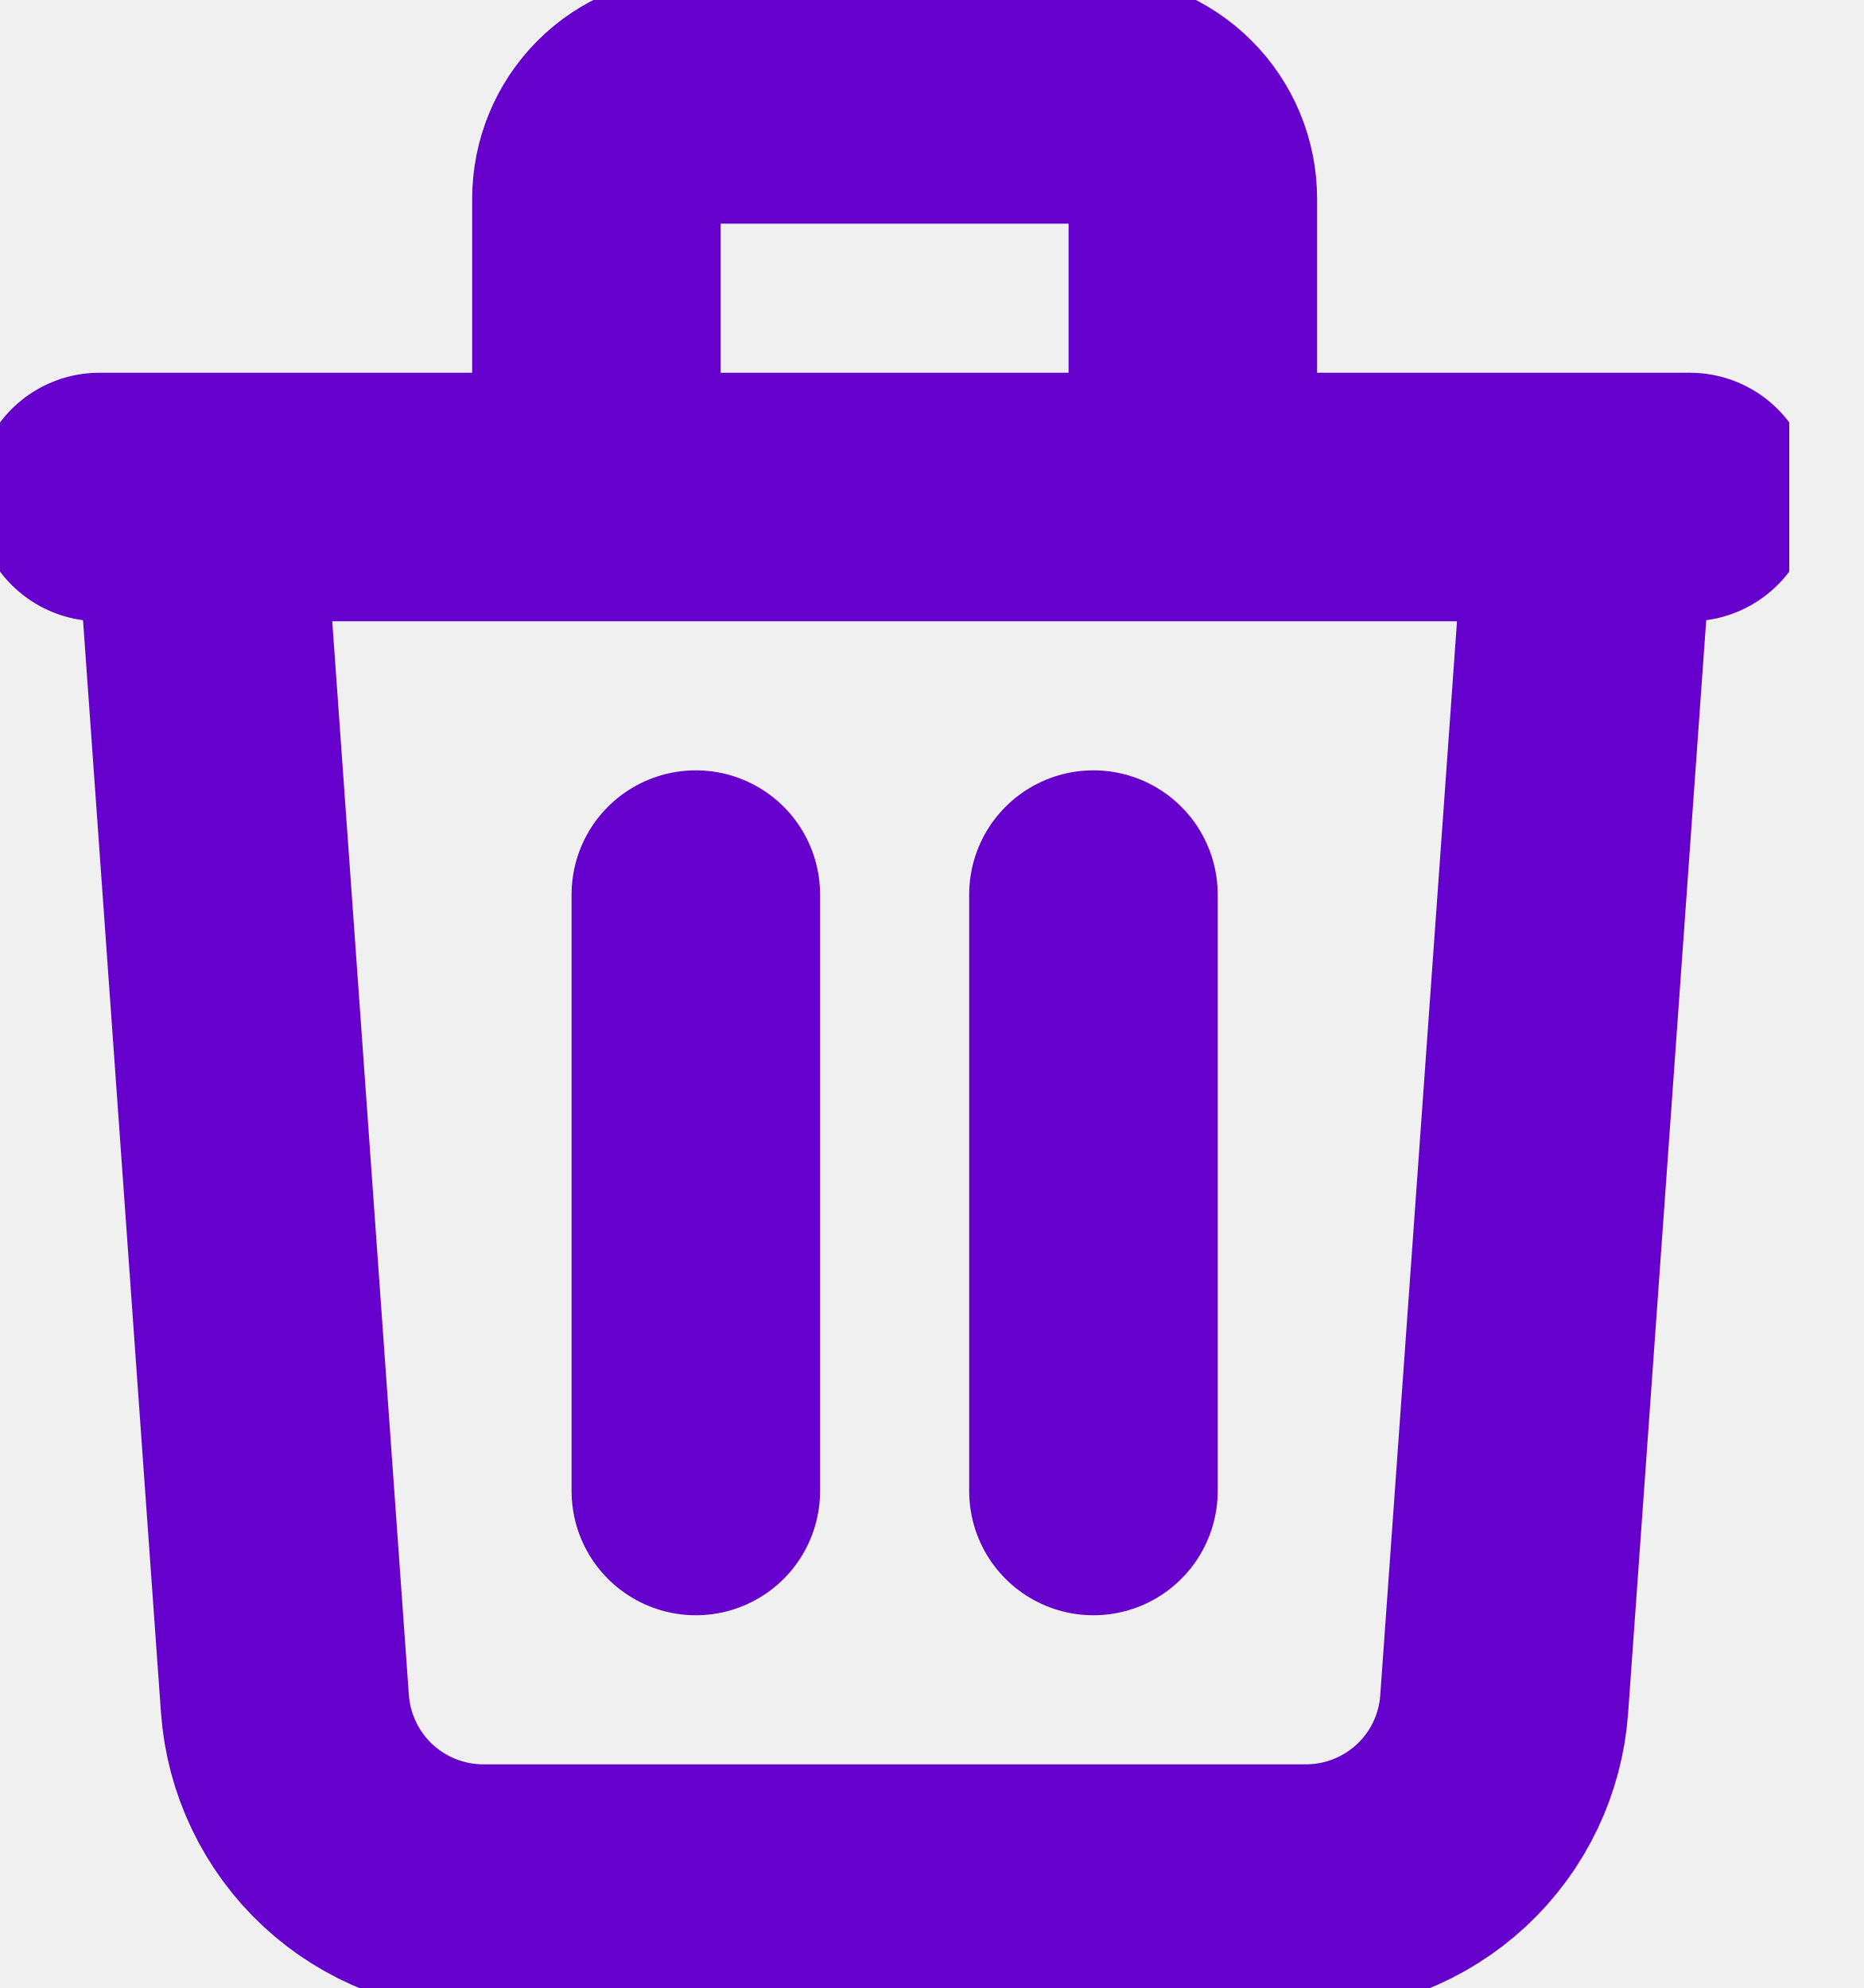
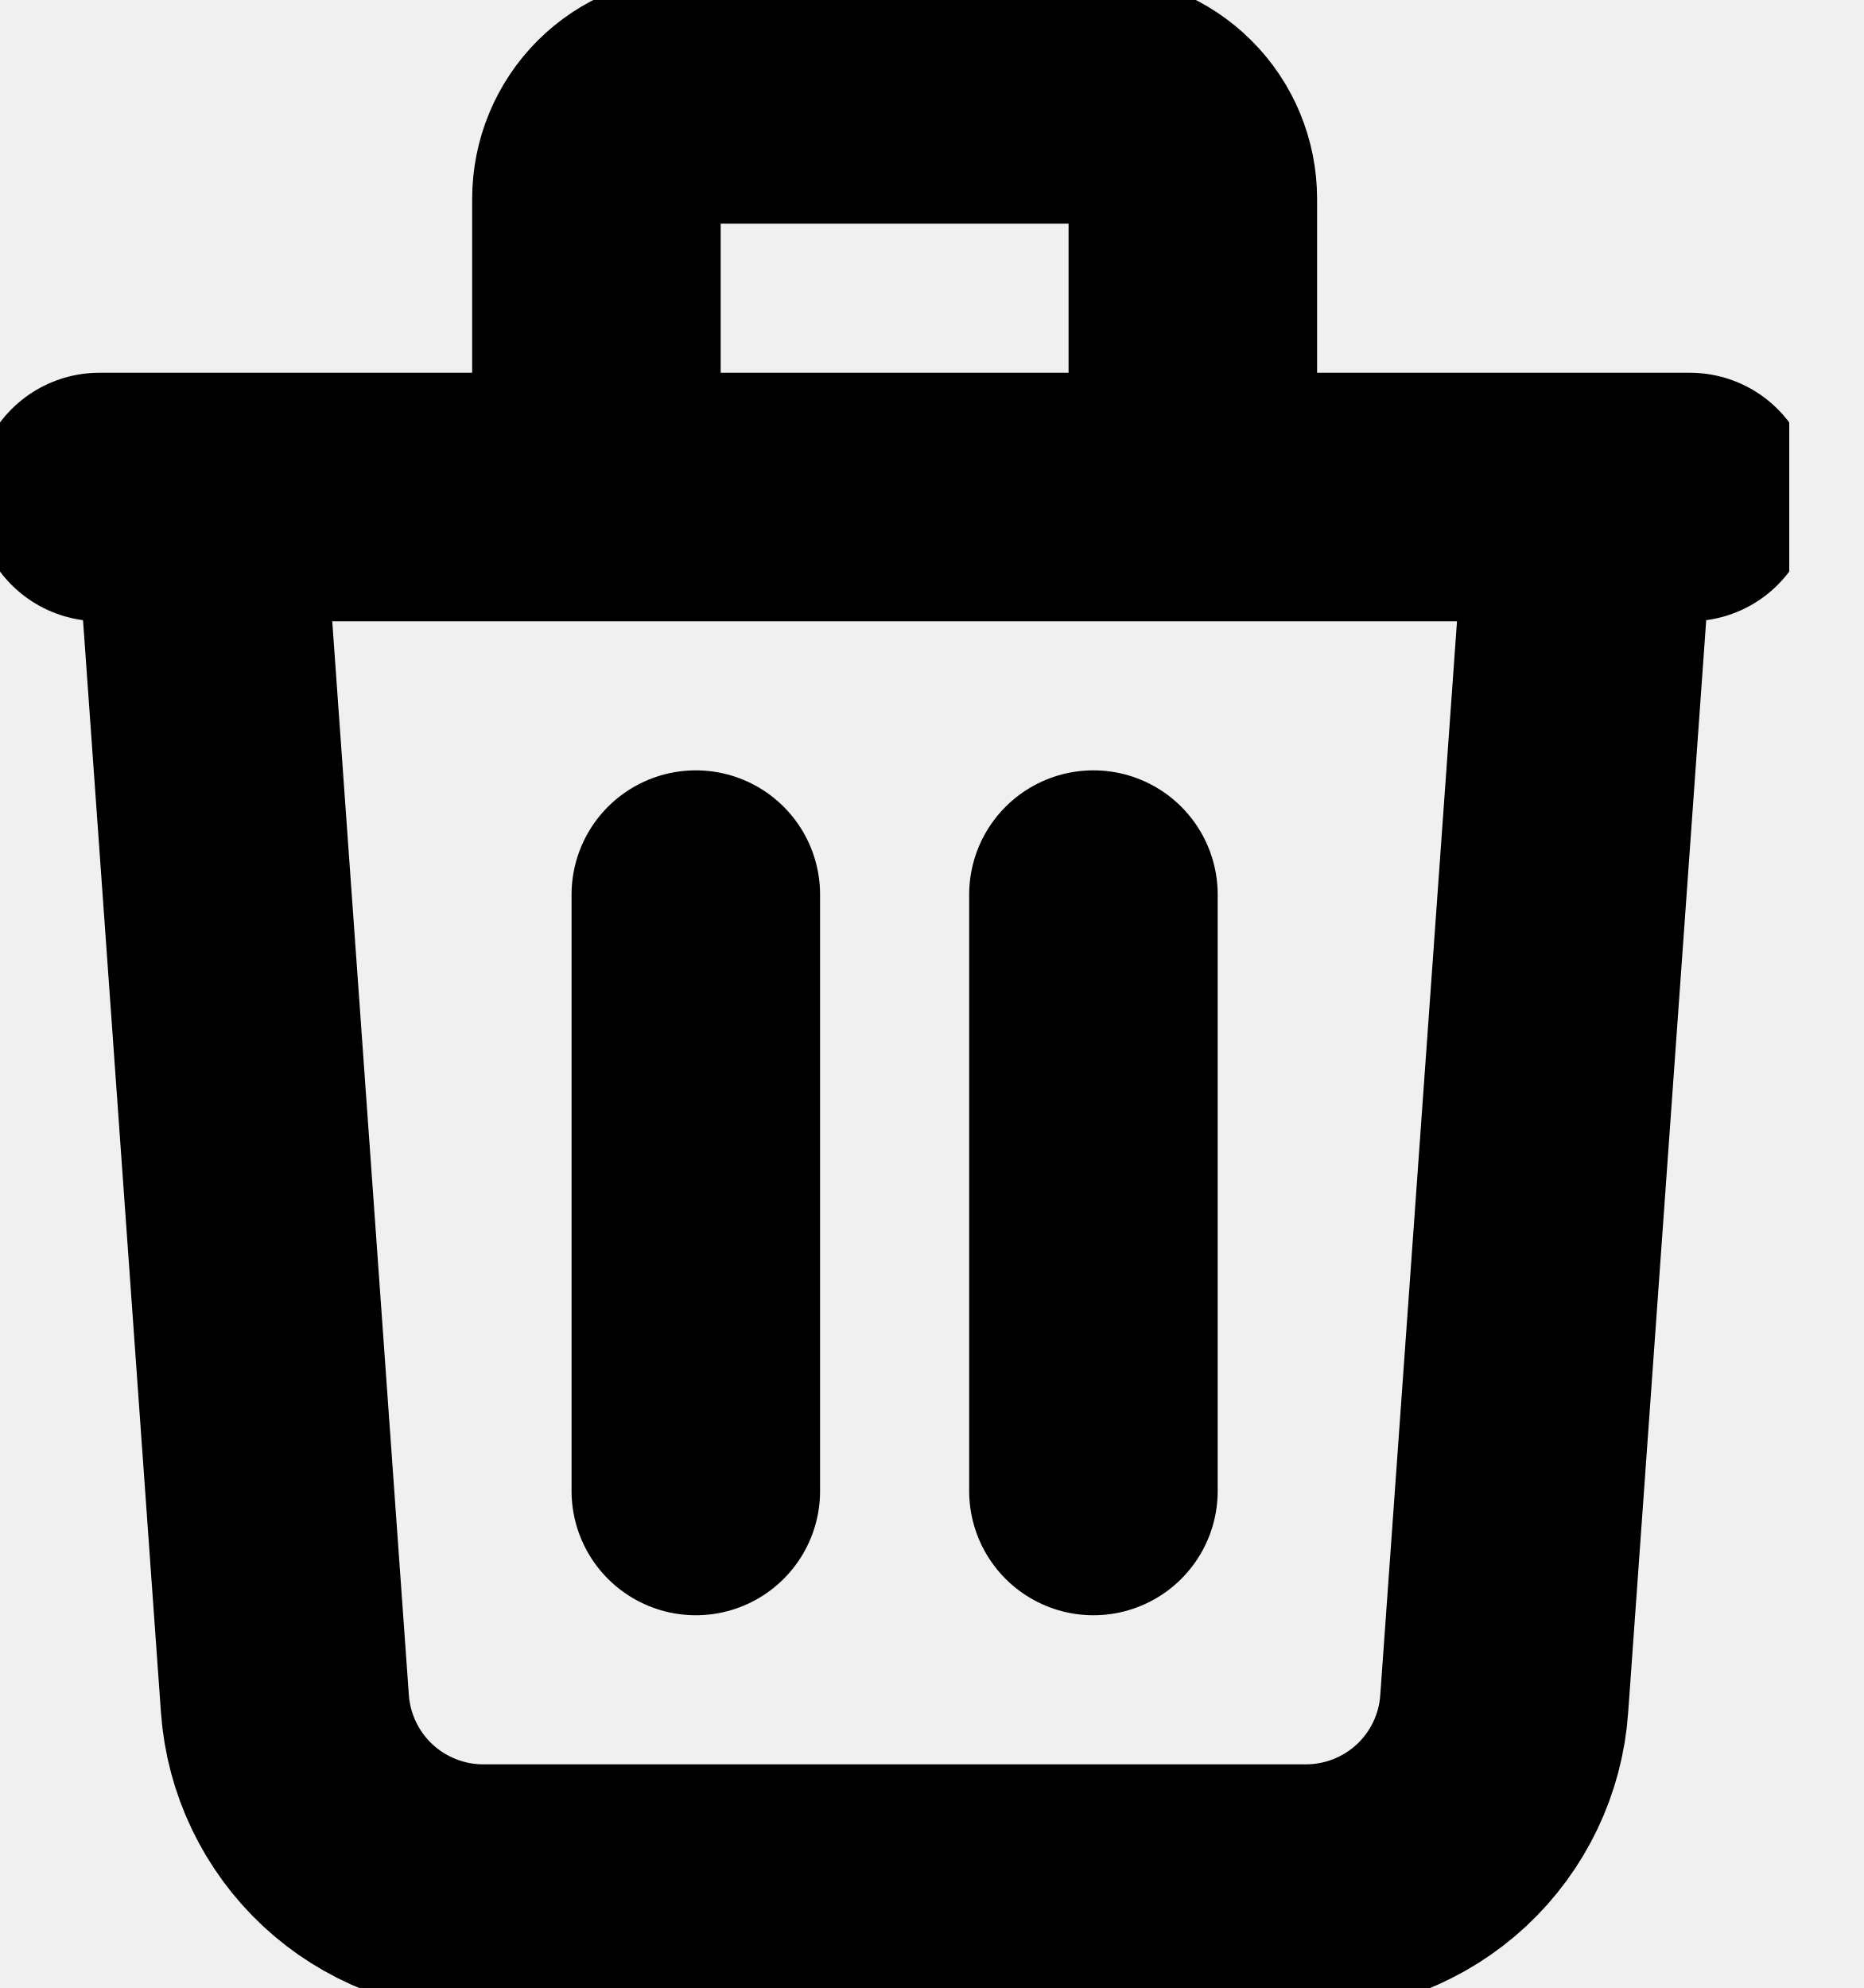
<svg xmlns="http://www.w3.org/2000/svg" width="15" height="16" viewBox="0 0 15 16" fill="none">
  <g id="TrashOutline" clip-path="url(#clip0_828_2235)">
-     <path id="Vector" d="M12.8 4L12.106 13.713C12.078 14.117 11.897 14.495 11.601 14.771C11.305 15.046 10.915 15.2 10.51 15.2H3.889C3.485 15.2 3.095 15.046 2.799 14.771C2.503 14.495 2.322 14.117 2.293 13.713L1.6 4M5.6 7.2V12M8.8 7.2V12M9.6 4V1.6C9.6 1.388 9.516 1.184 9.365 1.034C9.215 0.884 9.012 0.8 8.8 0.8H5.6C5.388 0.8 5.184 0.884 5.034 1.034C4.884 1.184 4.8 1.388 4.8 1.6V4M0.8 4H13.6" stroke="#6600CC" stroke-width="2" stroke-linecap="round" stroke-linejoin="round" />
+     <path id="Vector" d="M12.8 4L12.106 13.713C12.078 14.117 11.897 14.495 11.601 14.771C11.305 15.046 10.915 15.2 10.51 15.2H3.889C3.485 15.2 3.095 15.046 2.799 14.771C2.503 14.495 2.322 14.117 2.293 13.713L1.6 4M5.6 7.2V12M8.8 7.2V12M9.6 4V1.6C9.6 1.388 9.516 1.184 9.365 1.034C9.215 0.884 9.012 0.8 8.8 0.8H5.6C5.388 0.8 5.184 0.884 5.034 1.034C4.884 1.184 4.8 1.388 4.8 1.6V4M0.8 4H13.6" stroke="currentColor" stroke-width="2" stroke-linecap="round" stroke-linejoin="round" />
  </g>
  <defs>
    <clipPath id="clip0_828_2235">
      <rect width="14.4" height="16" fill="white" />
    </clipPath>
  </defs>
</svg>
